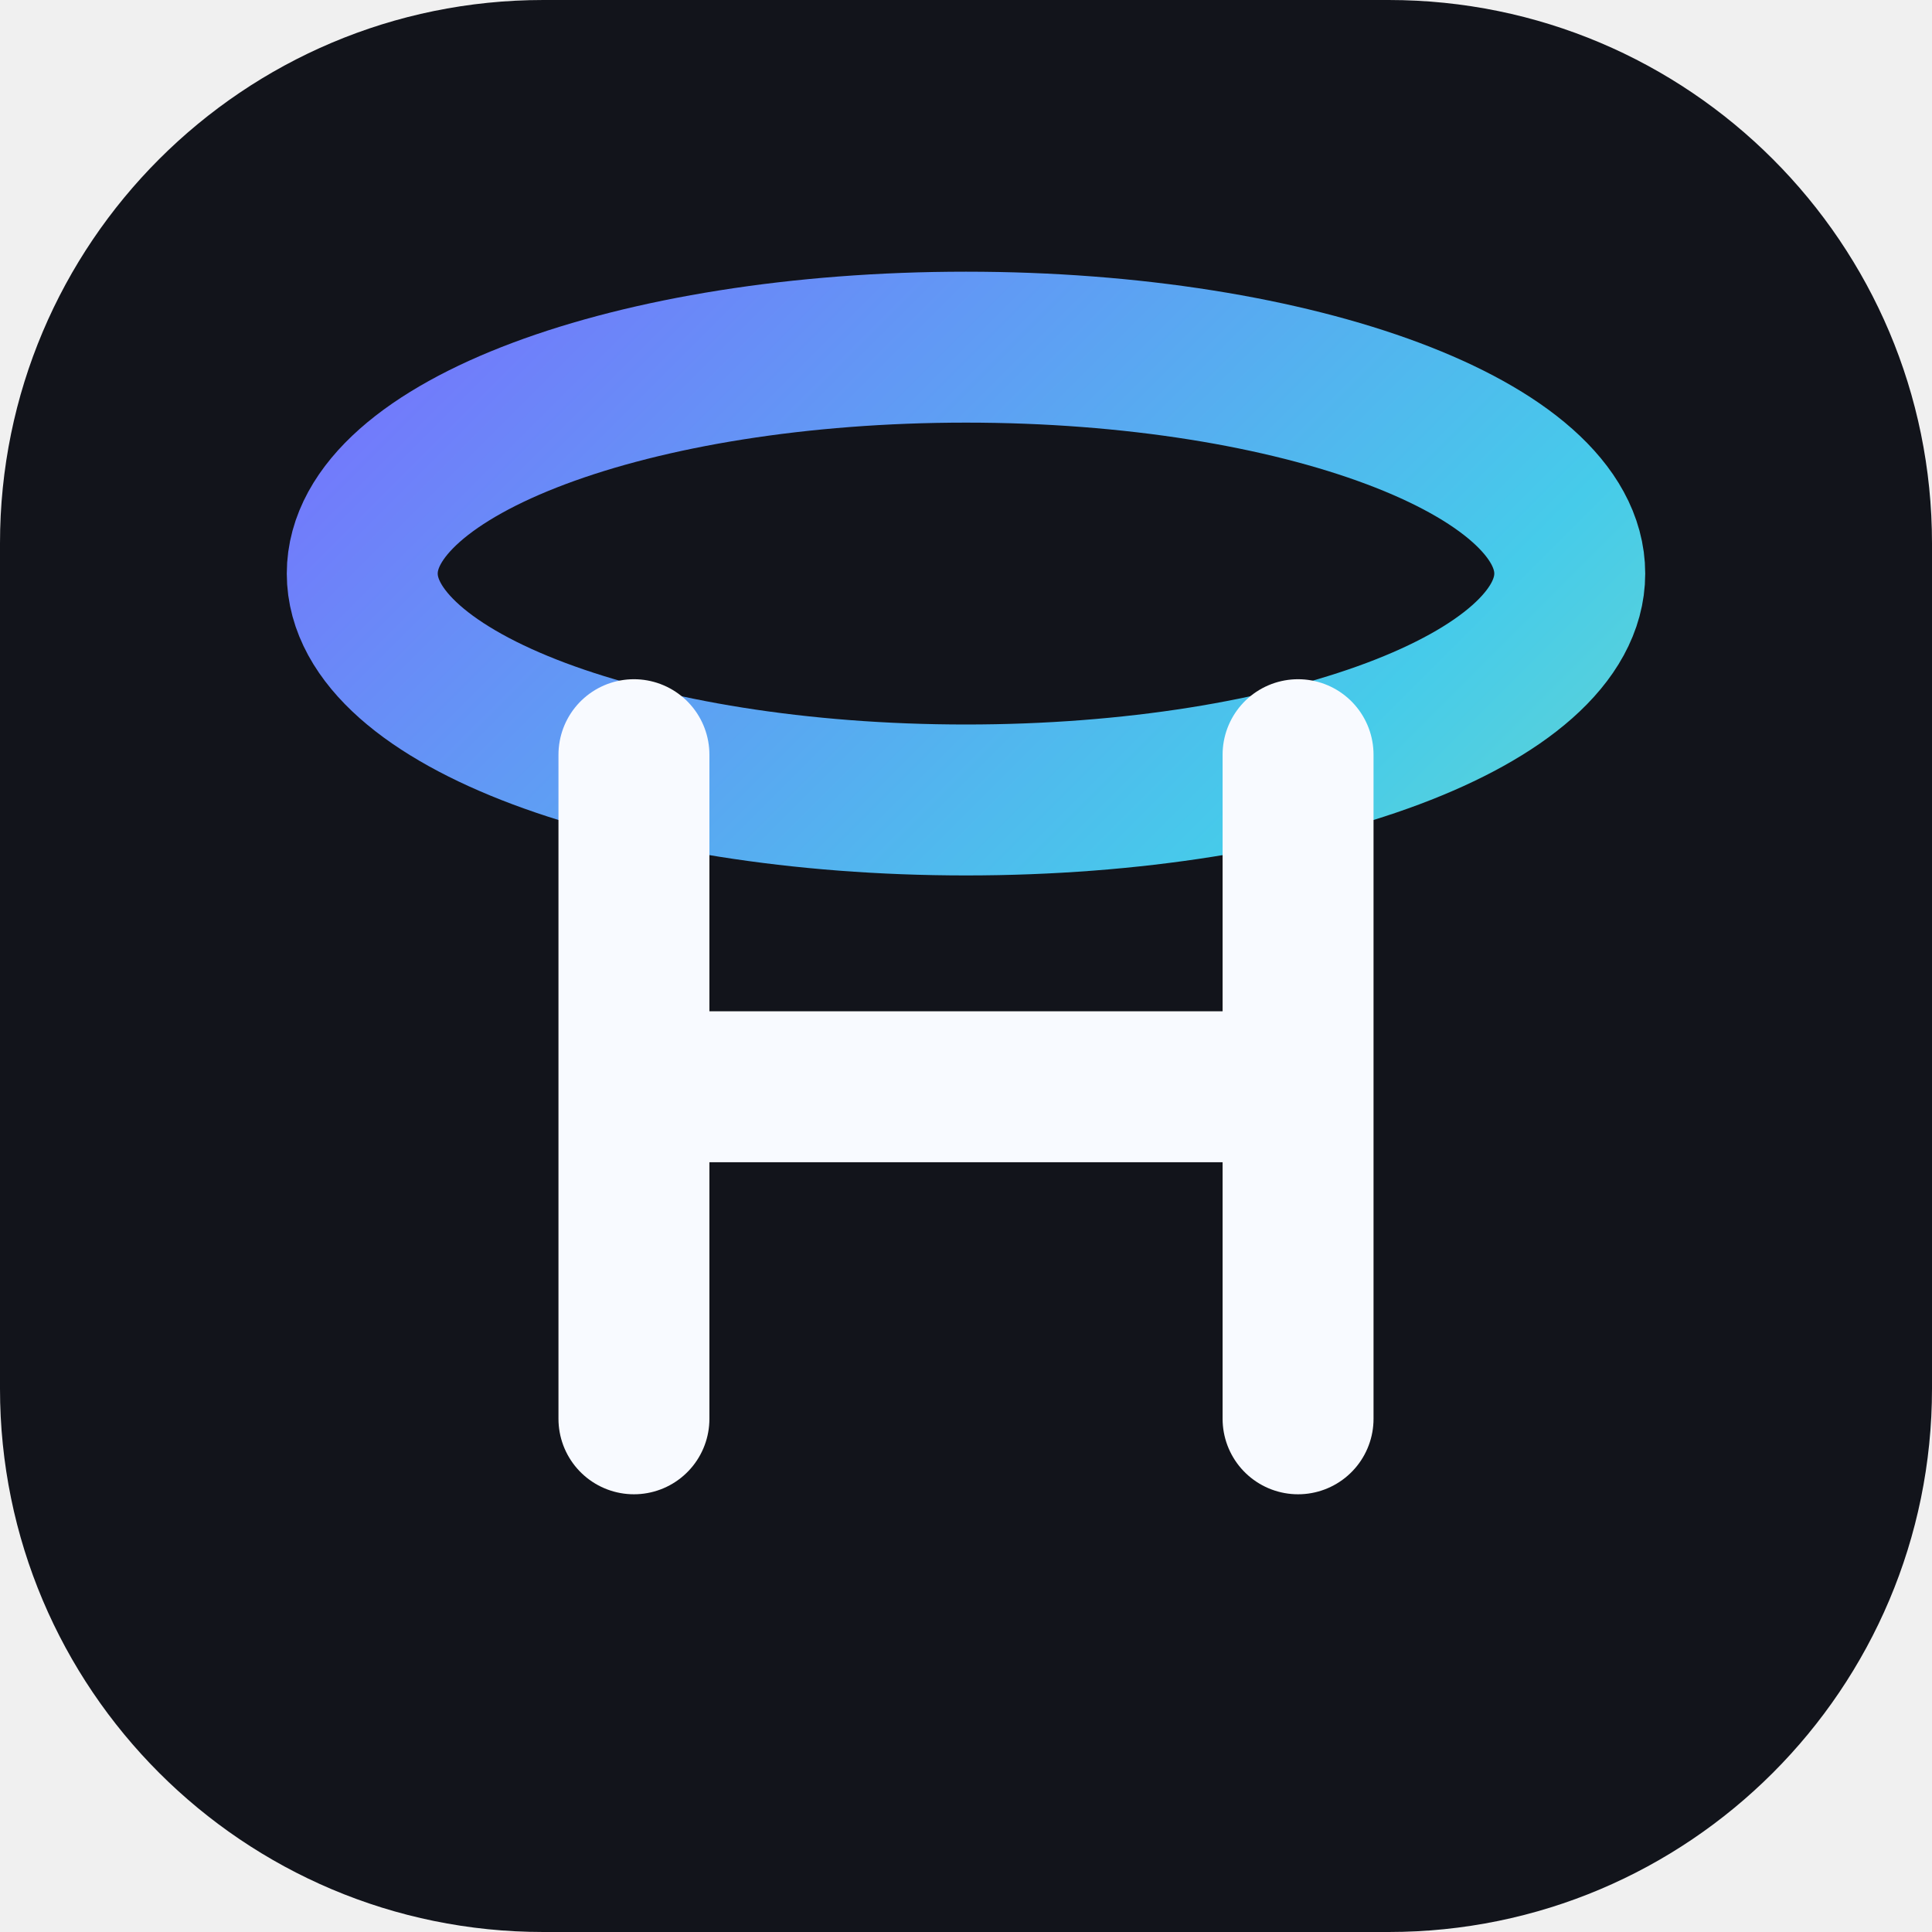
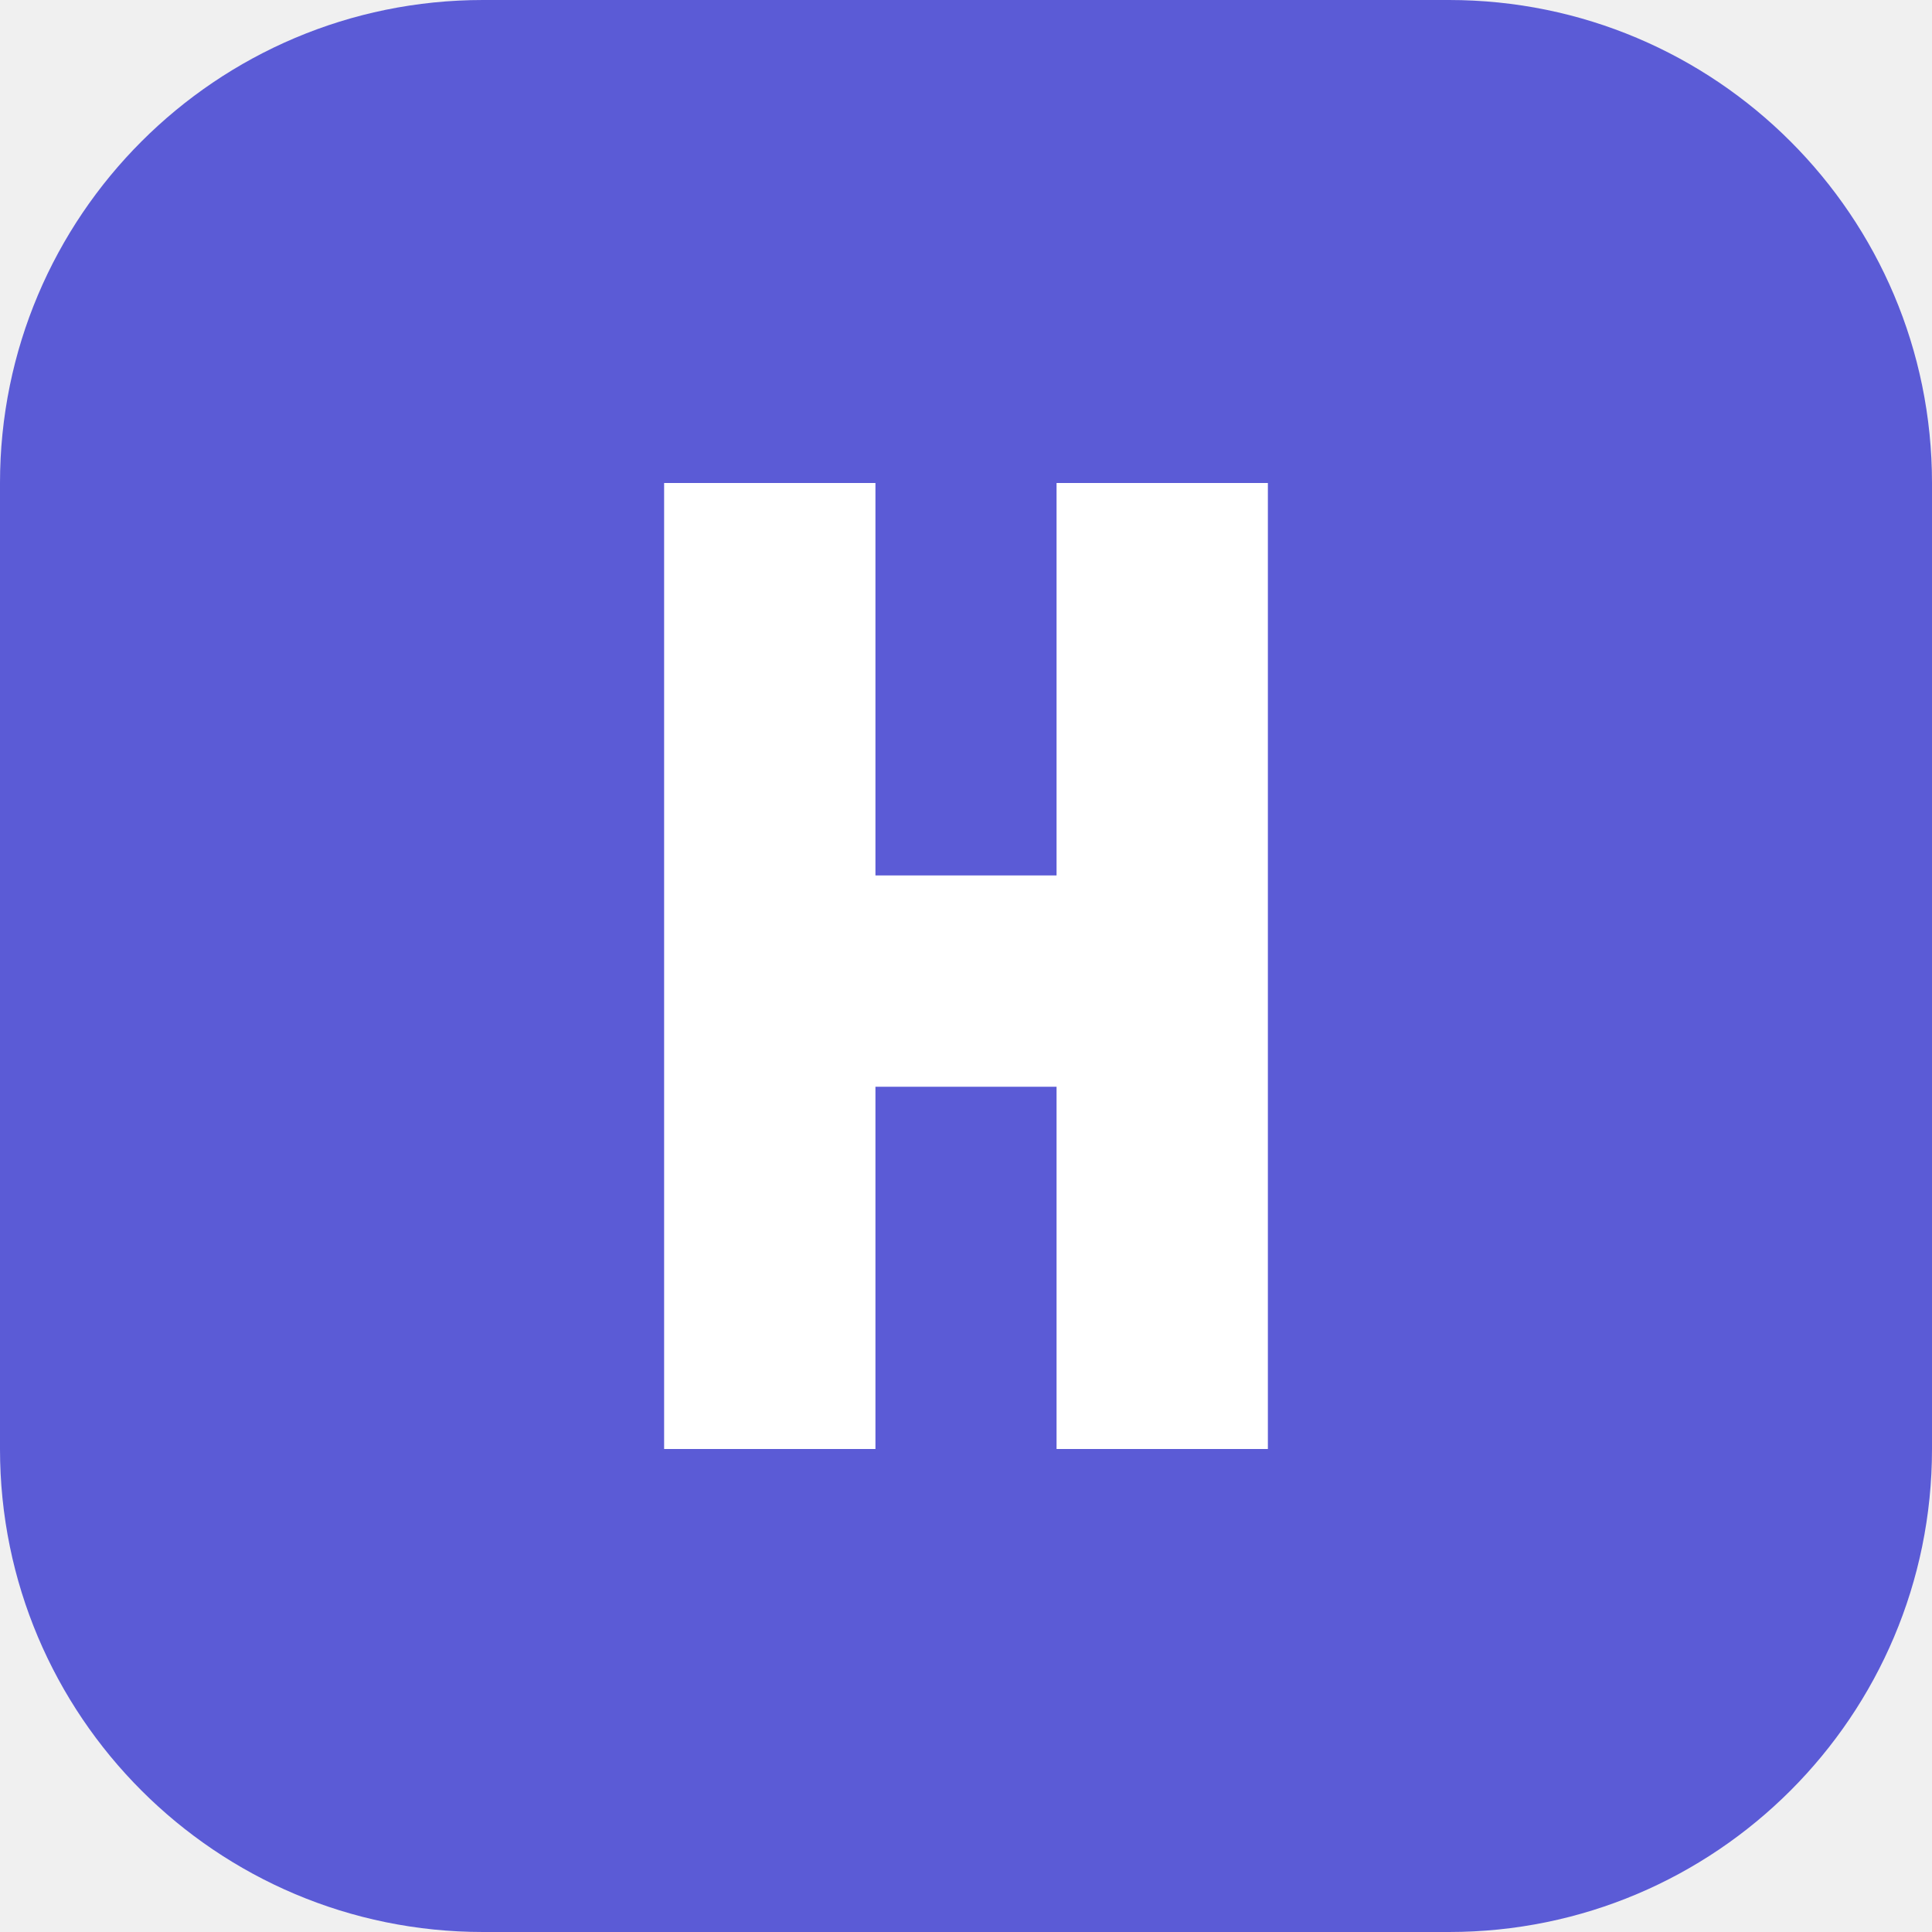
<svg xmlns="http://www.w3.org/2000/svg" viewBox="0 0 64 64" role="img" aria-label="HaloAI">
-   <defs>
-     <linearGradient id="g" x1="8" y1="8" x2="56" y2="56" gradientUnits="userSpaceOnUse">
-       <stop stop-color="#7C68FF" />
-       <stop offset=".55" stop-color="#46CBEA" />
-       <stop offset="1" stop-color="#98E7A3" />
-     </linearGradient>
-   </defs>
-   <rect width="64" height="64" rx="18" fill="#12141B" />
-   <ellipse cx="32" cy="19" rx="20" ry="7.5" fill="none" stroke="url(#g)" stroke-width="5" />
-   <path d="M21 25v22M43 25v22M21 36h22" fill="none" stroke="#F8FAFF" stroke-width="5" stroke-linecap="round" />
+   <rect width="64" height="64" rx="16" fill="#5B5BD6" />
+   <path fill="#fff" d="M22 16h7v13h6V16h7v32h-7V36h-6v12h-7V16z" />
</svg>
